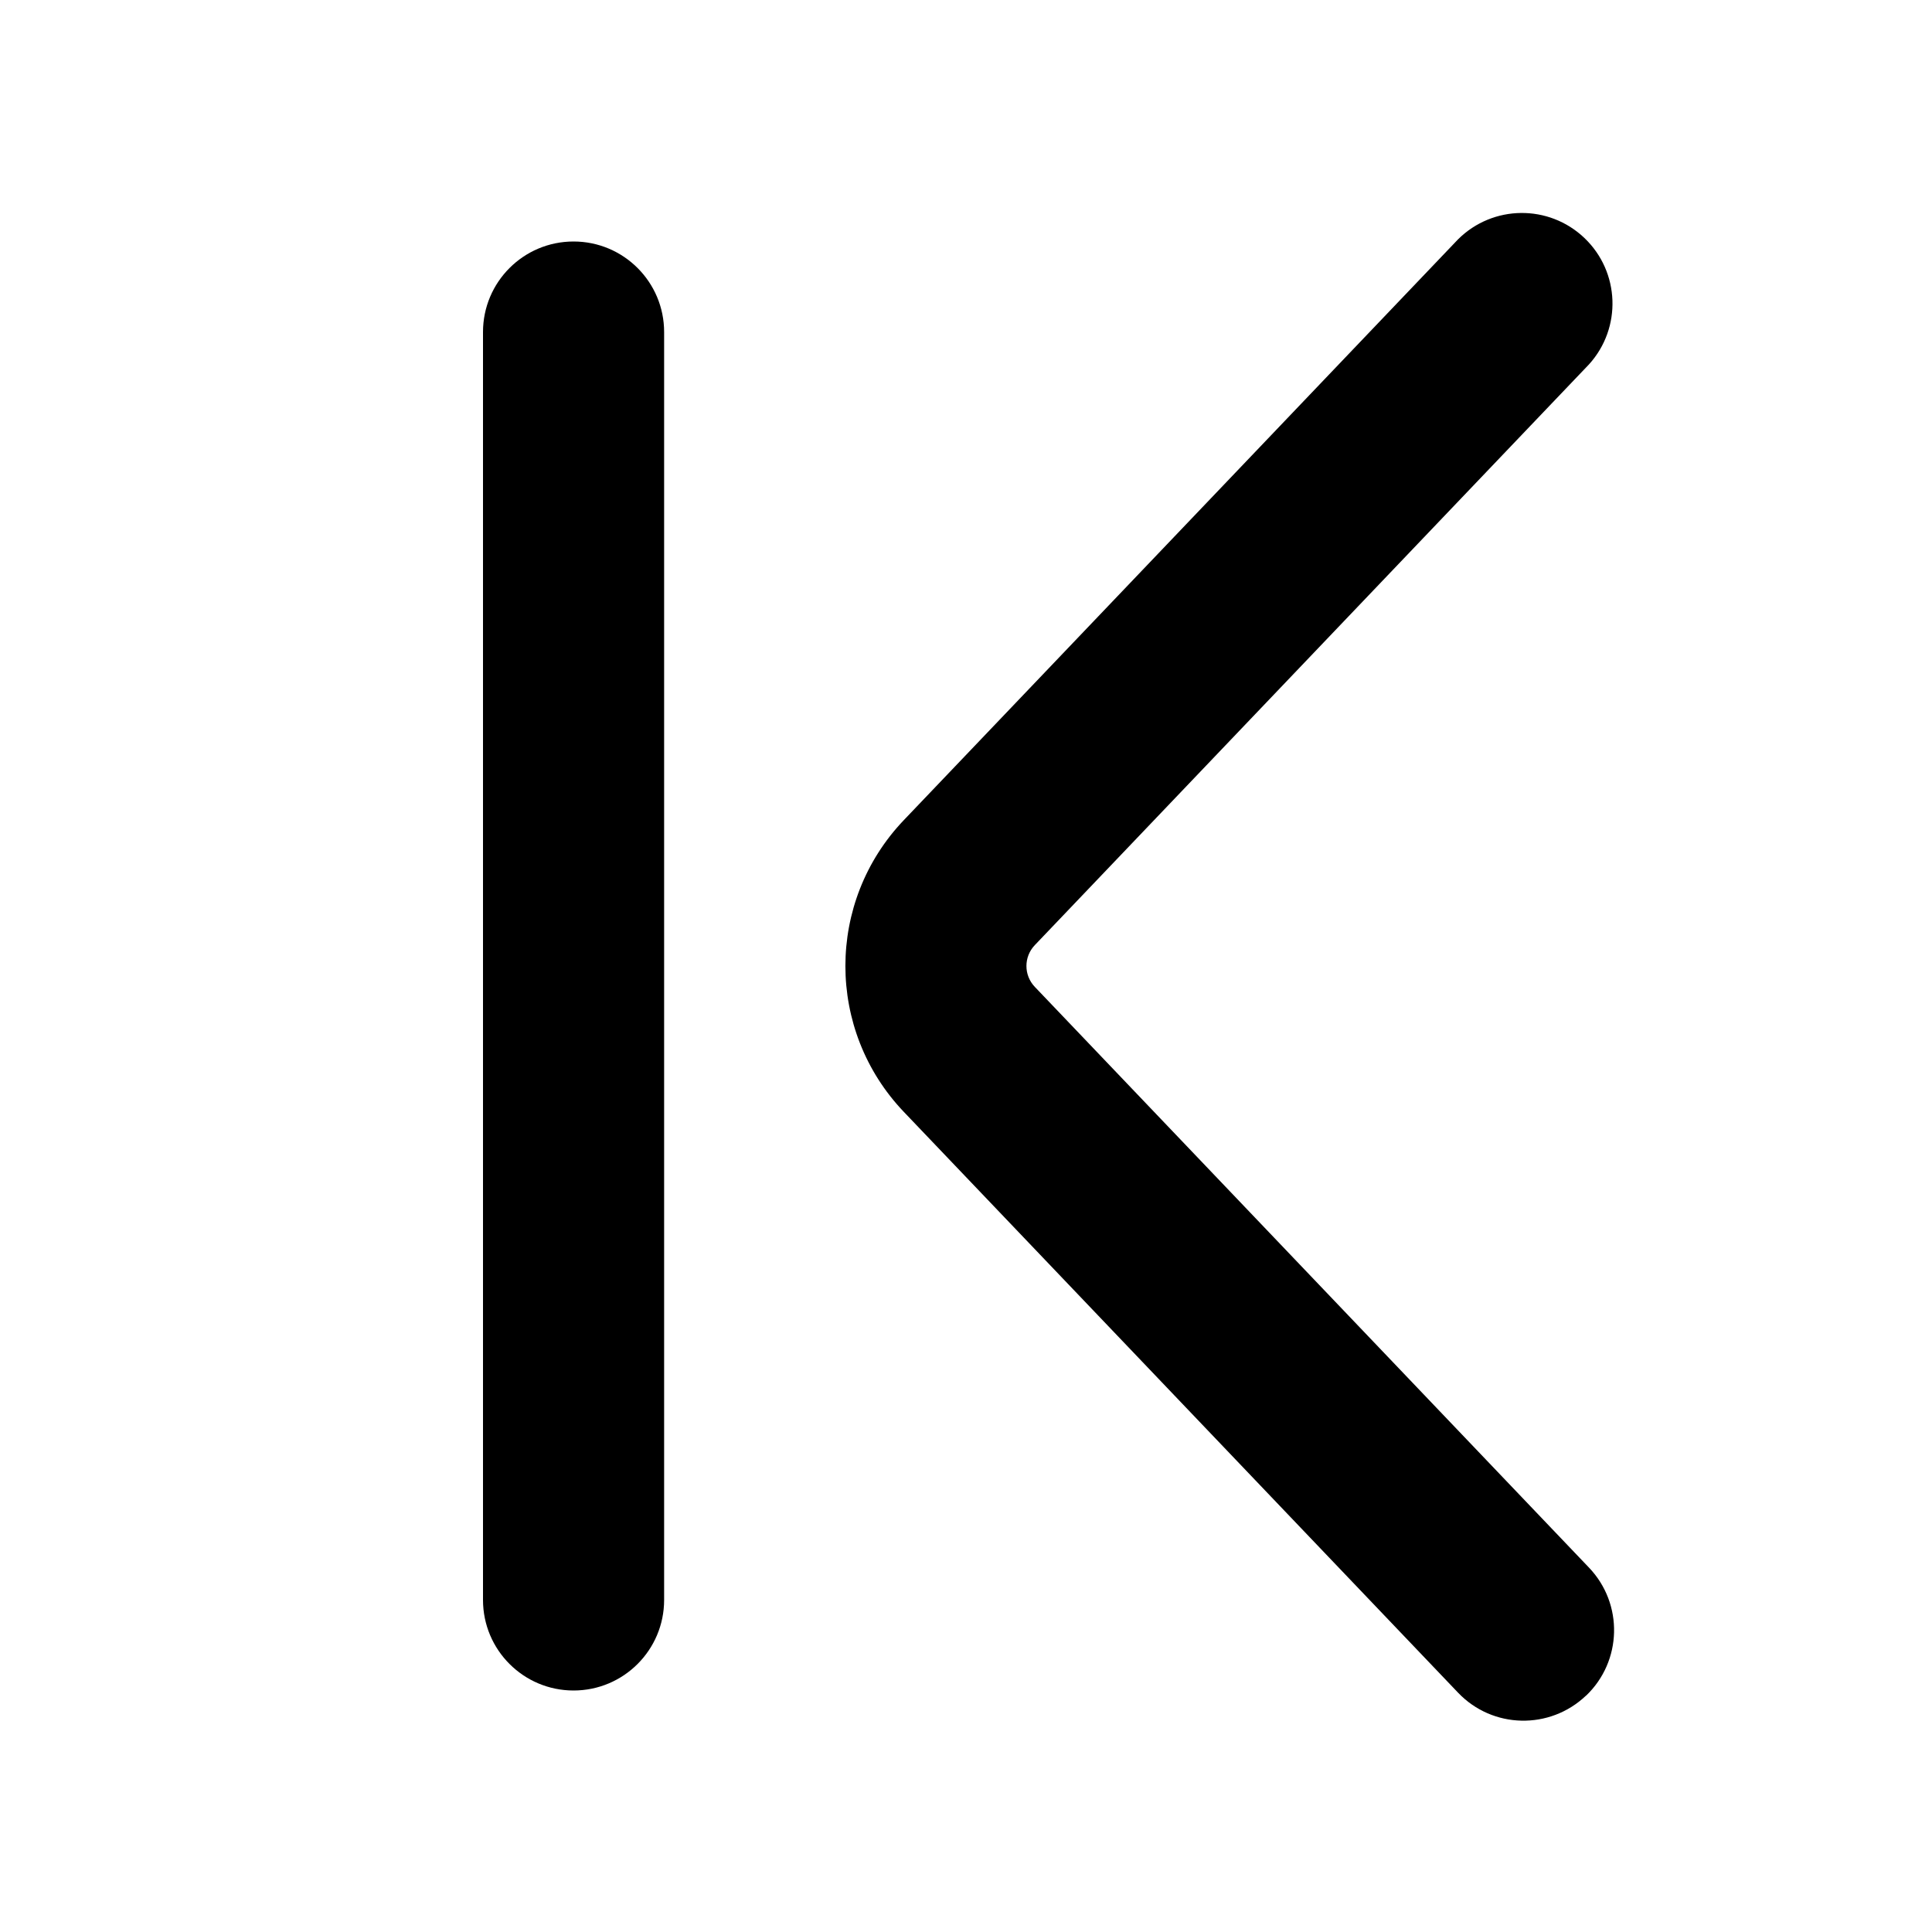
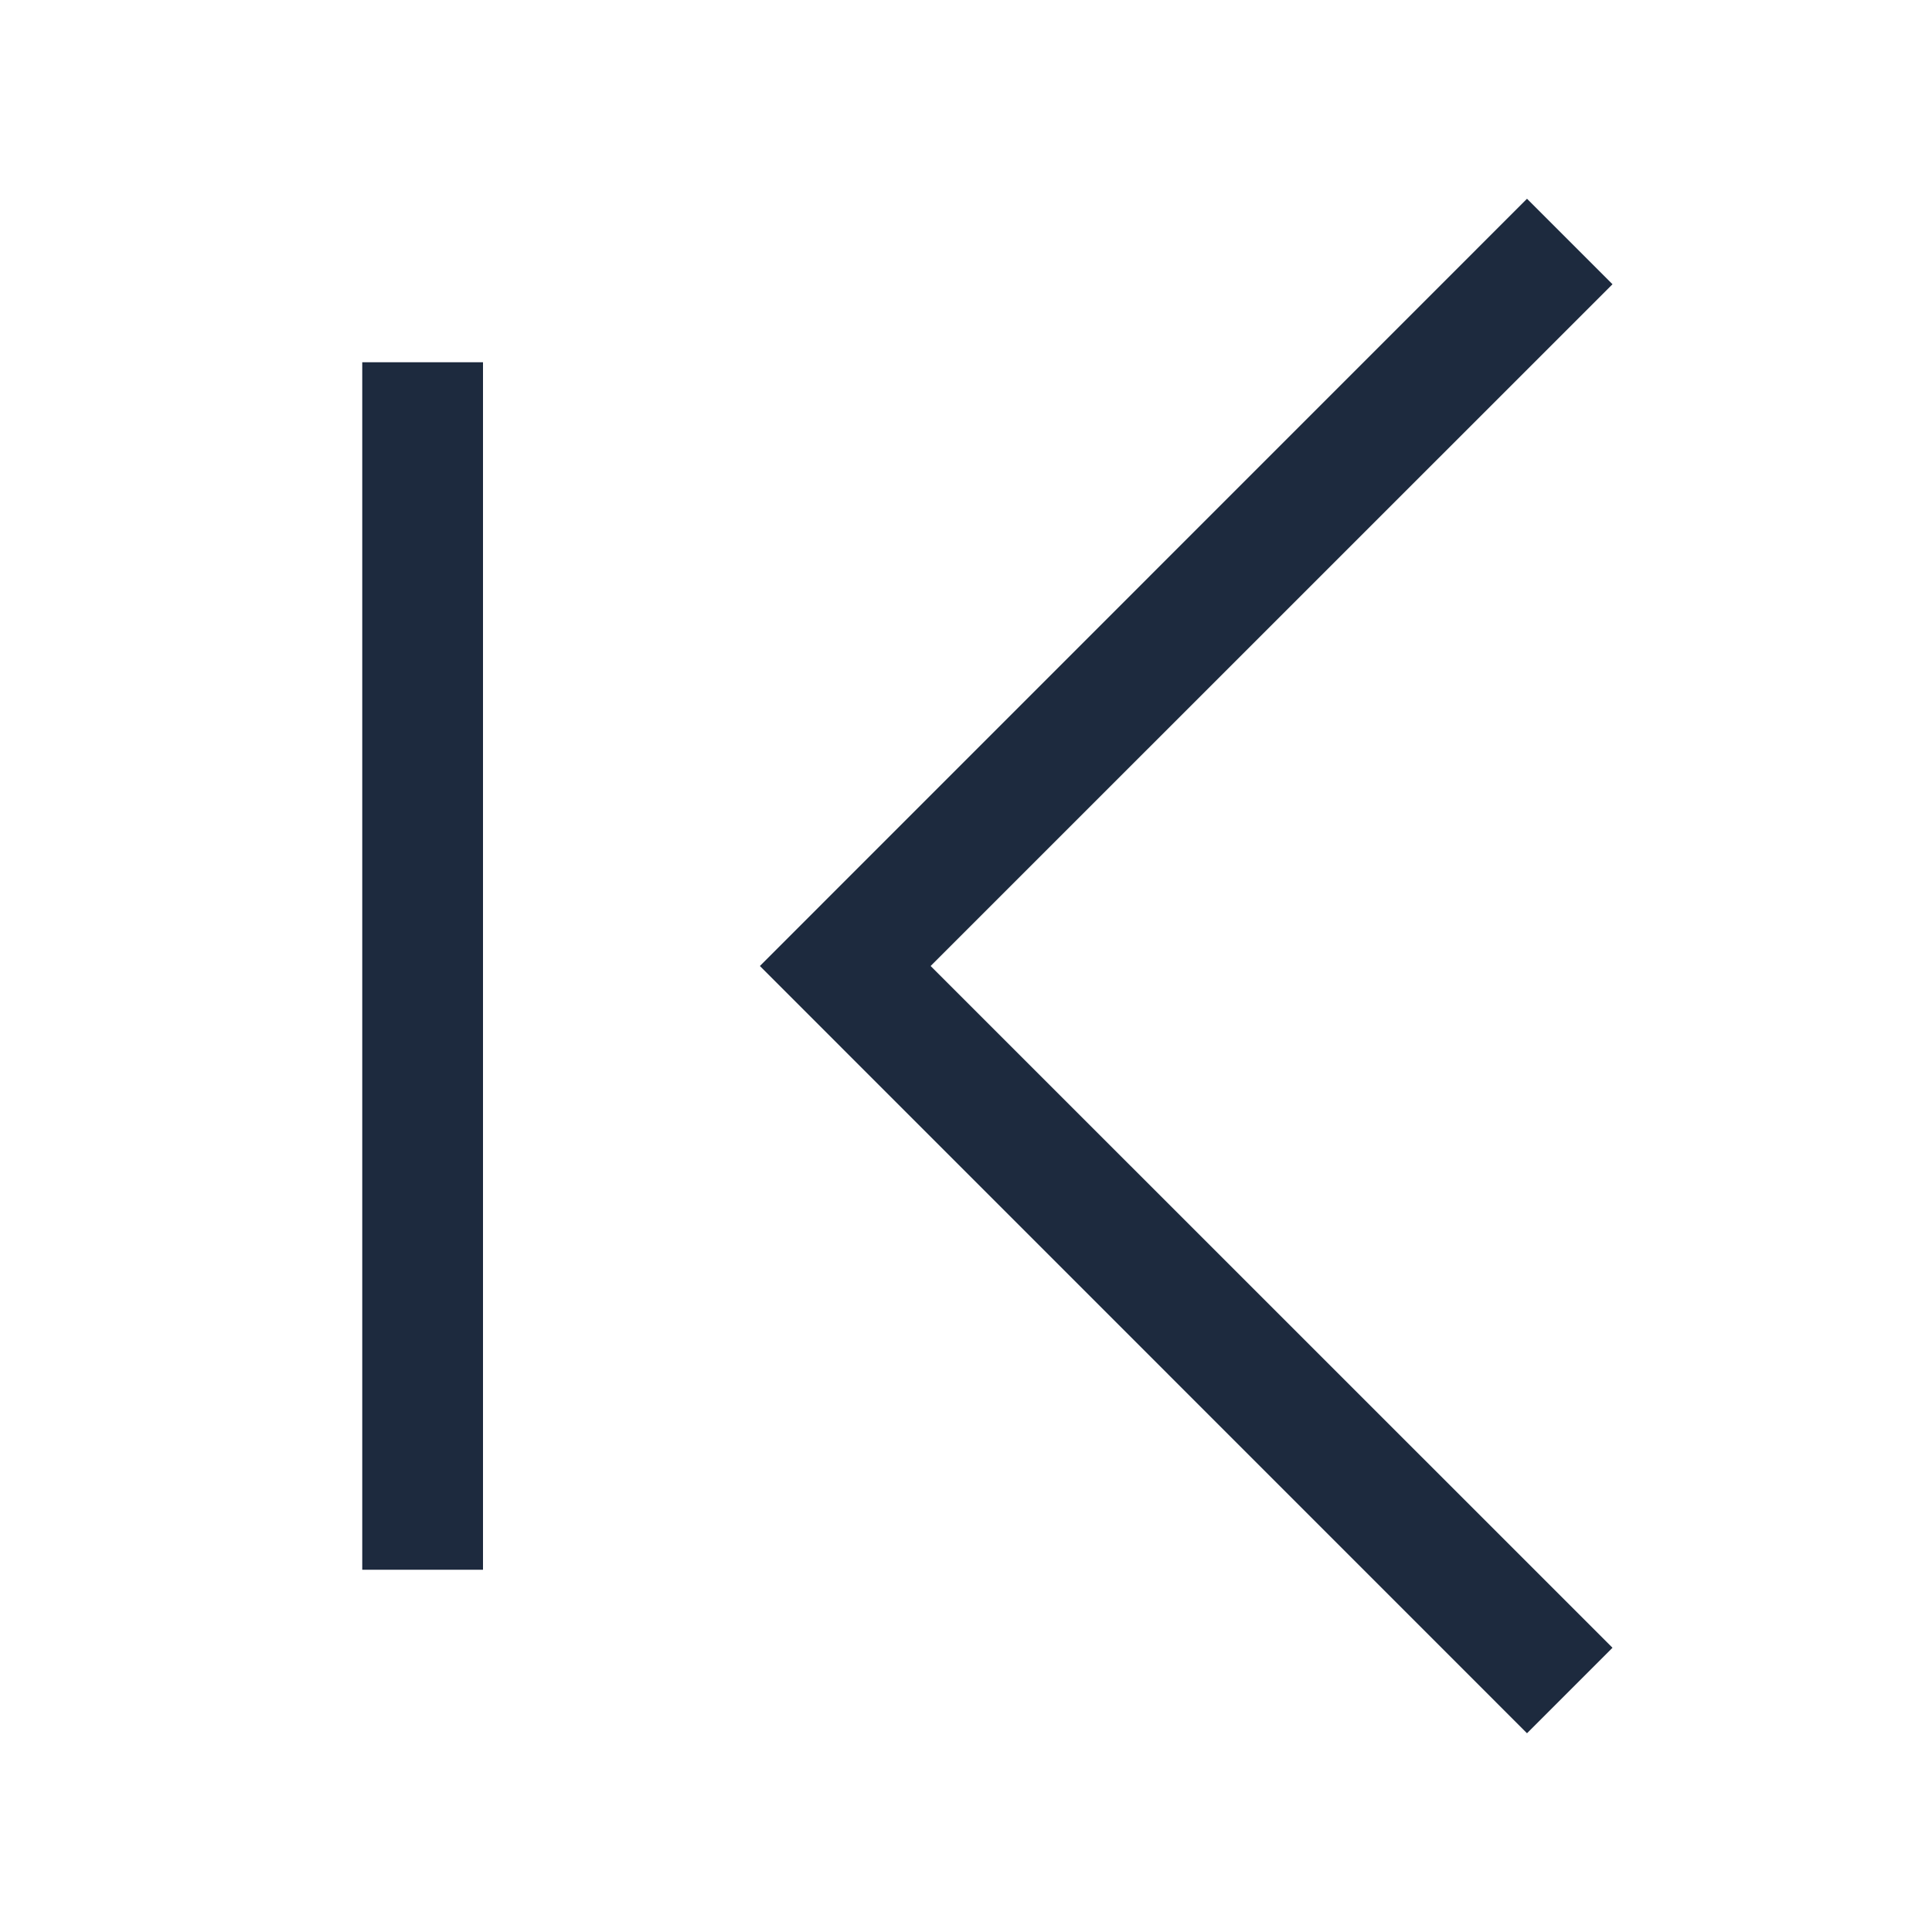
- <svg xmlns="http://www.w3.org/2000/svg" width="16" height="16" viewBox="0 0 16 16">
-   <path d="M4 2.75a.75.75 0 0 1 1.5 0v10.5a.75.75 0 0 1-1.5 0V2.75Z" />
-   <path fill-rule="evenodd" clip-rule="evenodd" d="M13.135 14.043a.75.75 0 0 0 .025-1.06l-4.59-4.81a.25.25 0 0 1 0-.346l4.59-4.81a.75.75 0 0 0-1.085-1.035l-4.59 4.81a1.75 1.75 0 0 0 0 2.416l4.59 4.81c.286.3.76.31 1.06.024Z" />
+ <svg xmlns="http://www.w3.org/2000/svg" width="16" height="16" viewBox="0 0 16 16" fill="none">
+   <path fill-rule="evenodd" clip-rule="evenodd" d="M7.707 8L13.354 2.354L12.646 1.646L6.293 8L12.646 14.354L13.354 13.646L7.707 8Z" fill="#1D2A3E" />
+   <path fill-rule="evenodd" clip-rule="evenodd" d="M3 13V3H4V13H3Z" fill="#1D2A3E" />
</svg>
